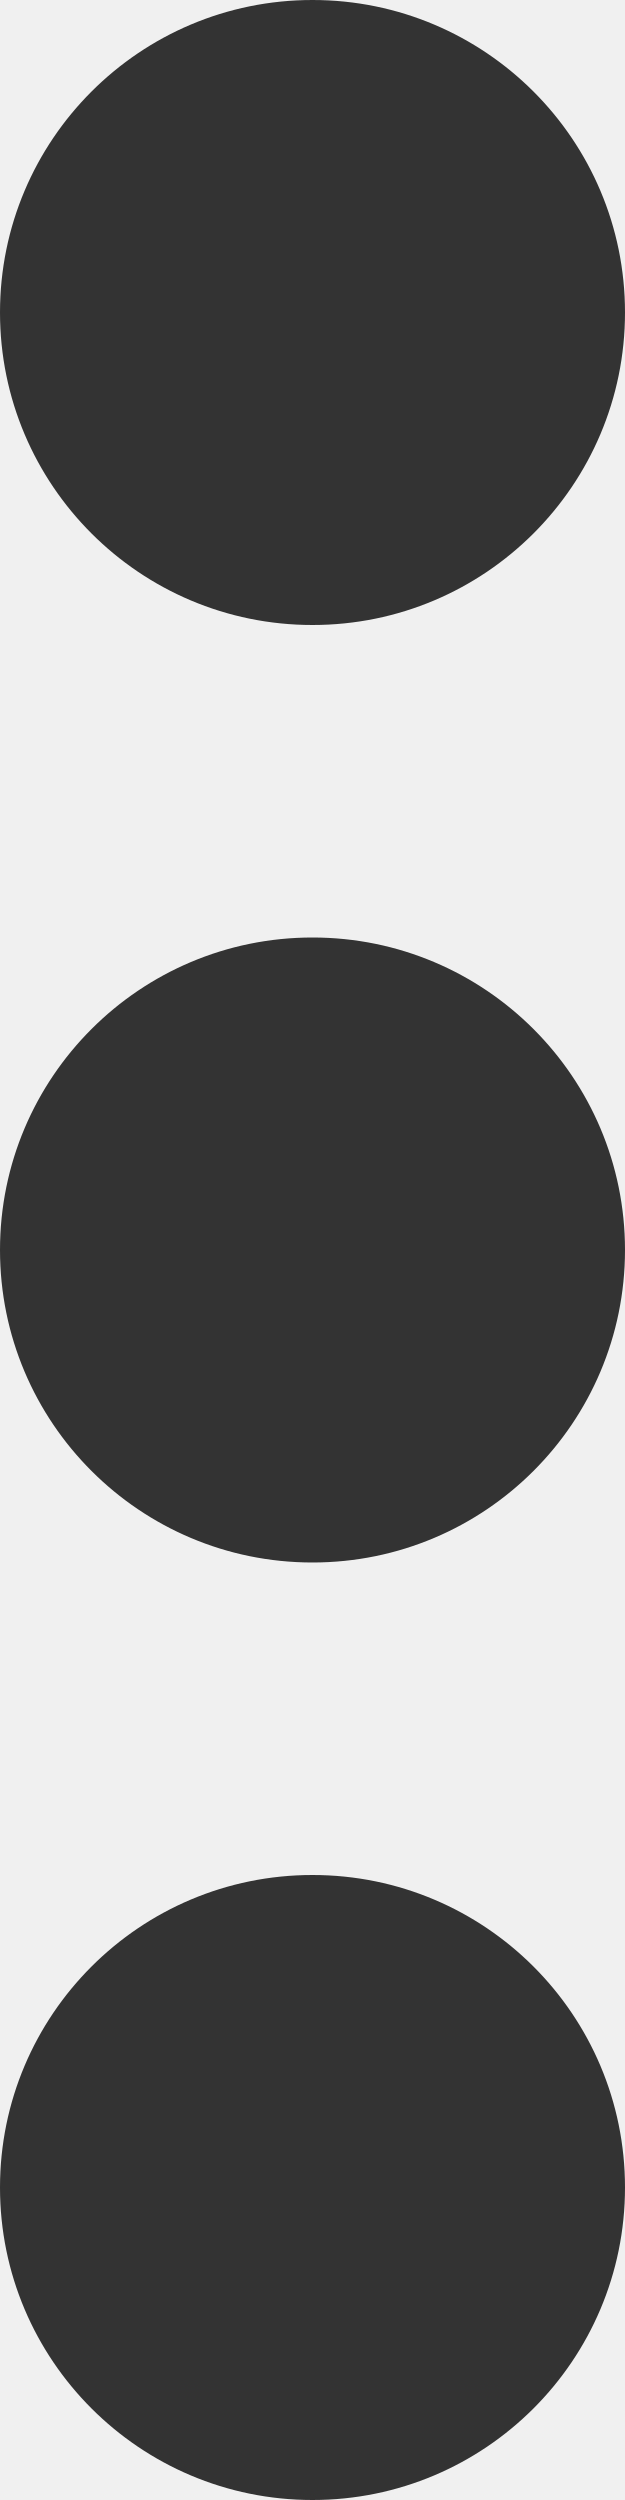
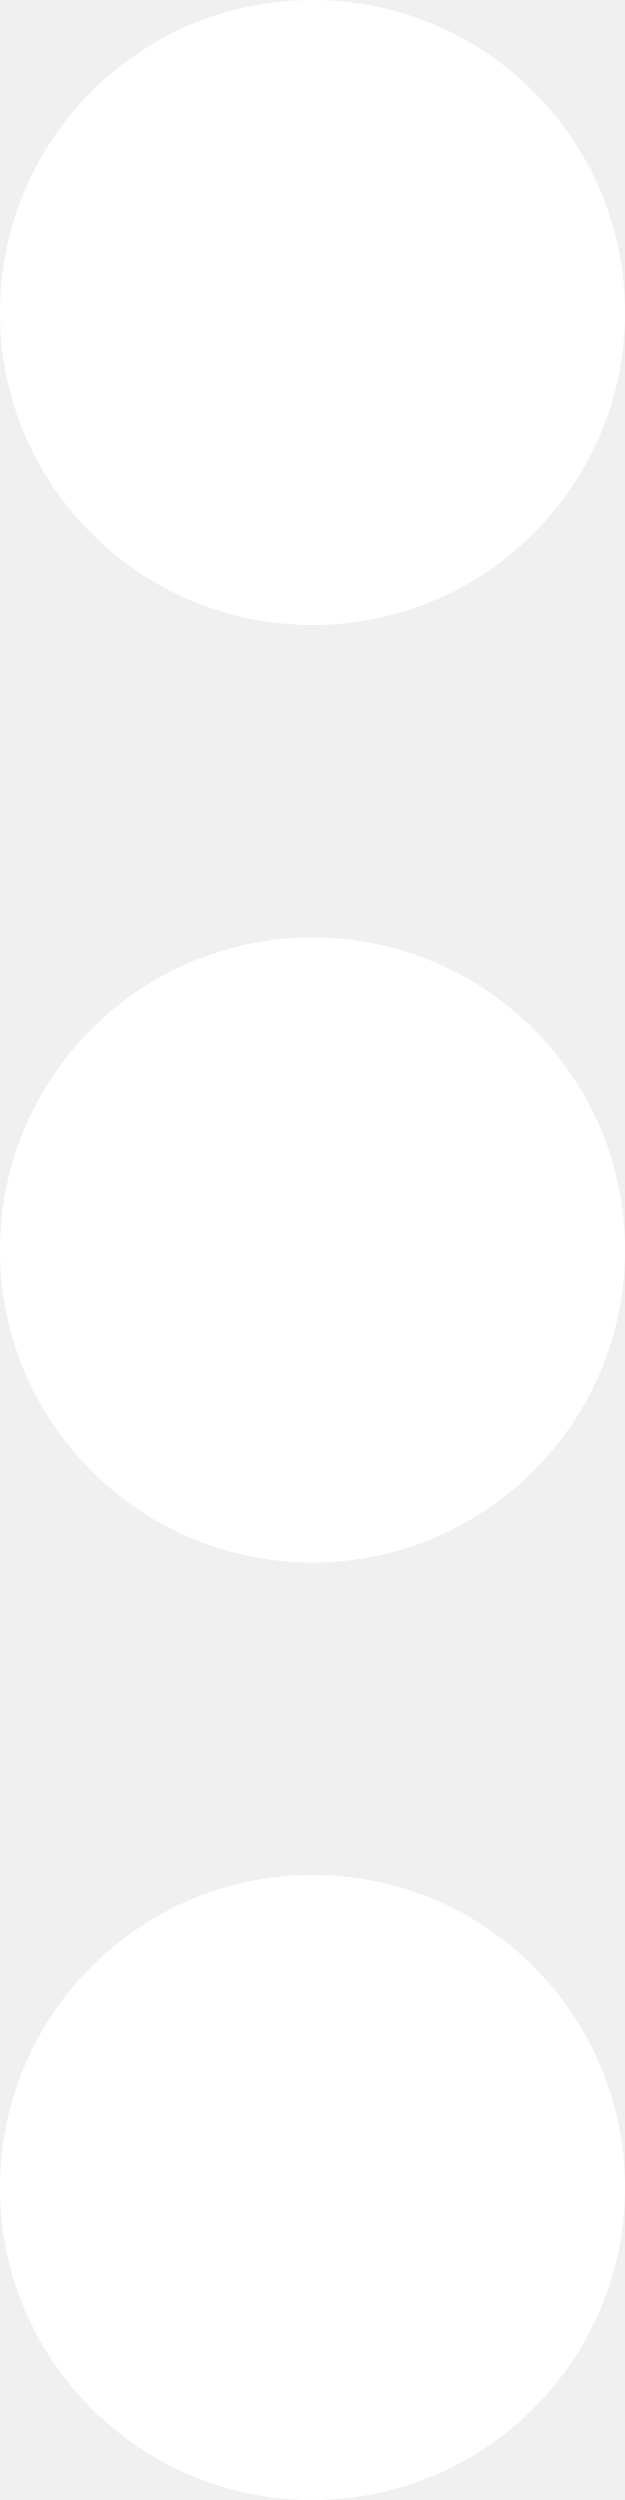
<svg xmlns="http://www.w3.org/2000/svg" width="4px" height="16px" viewBox="0 0 4 16" version="1.1">
  <defs />
  <g id="Wireframes" stroke="none" stroke-width="1" fill="none" fill-rule="evenodd">
-     <g id="Home-1.0" transform="translate(-339, -60)" fill="#333333" fill-rule="nonzero">
+     <g id="Home-1.0" transform="translate(-339, -60)" fill="#fff" fill-rule="nonzero">
      <g id="navigation" transform="translate(32, 60)">
        <g id="icon/menu" transform="translate(307, 0)">
          <circle id="Oval" cx="2" cy="14" r="2" />
          <circle id="Oval" cx="2" cy="2" r="2" />
          <circle id="Oval" cx="2" cy="8" r="2" />
        </g>
      </g>
    </g>
  </g>
</svg>
